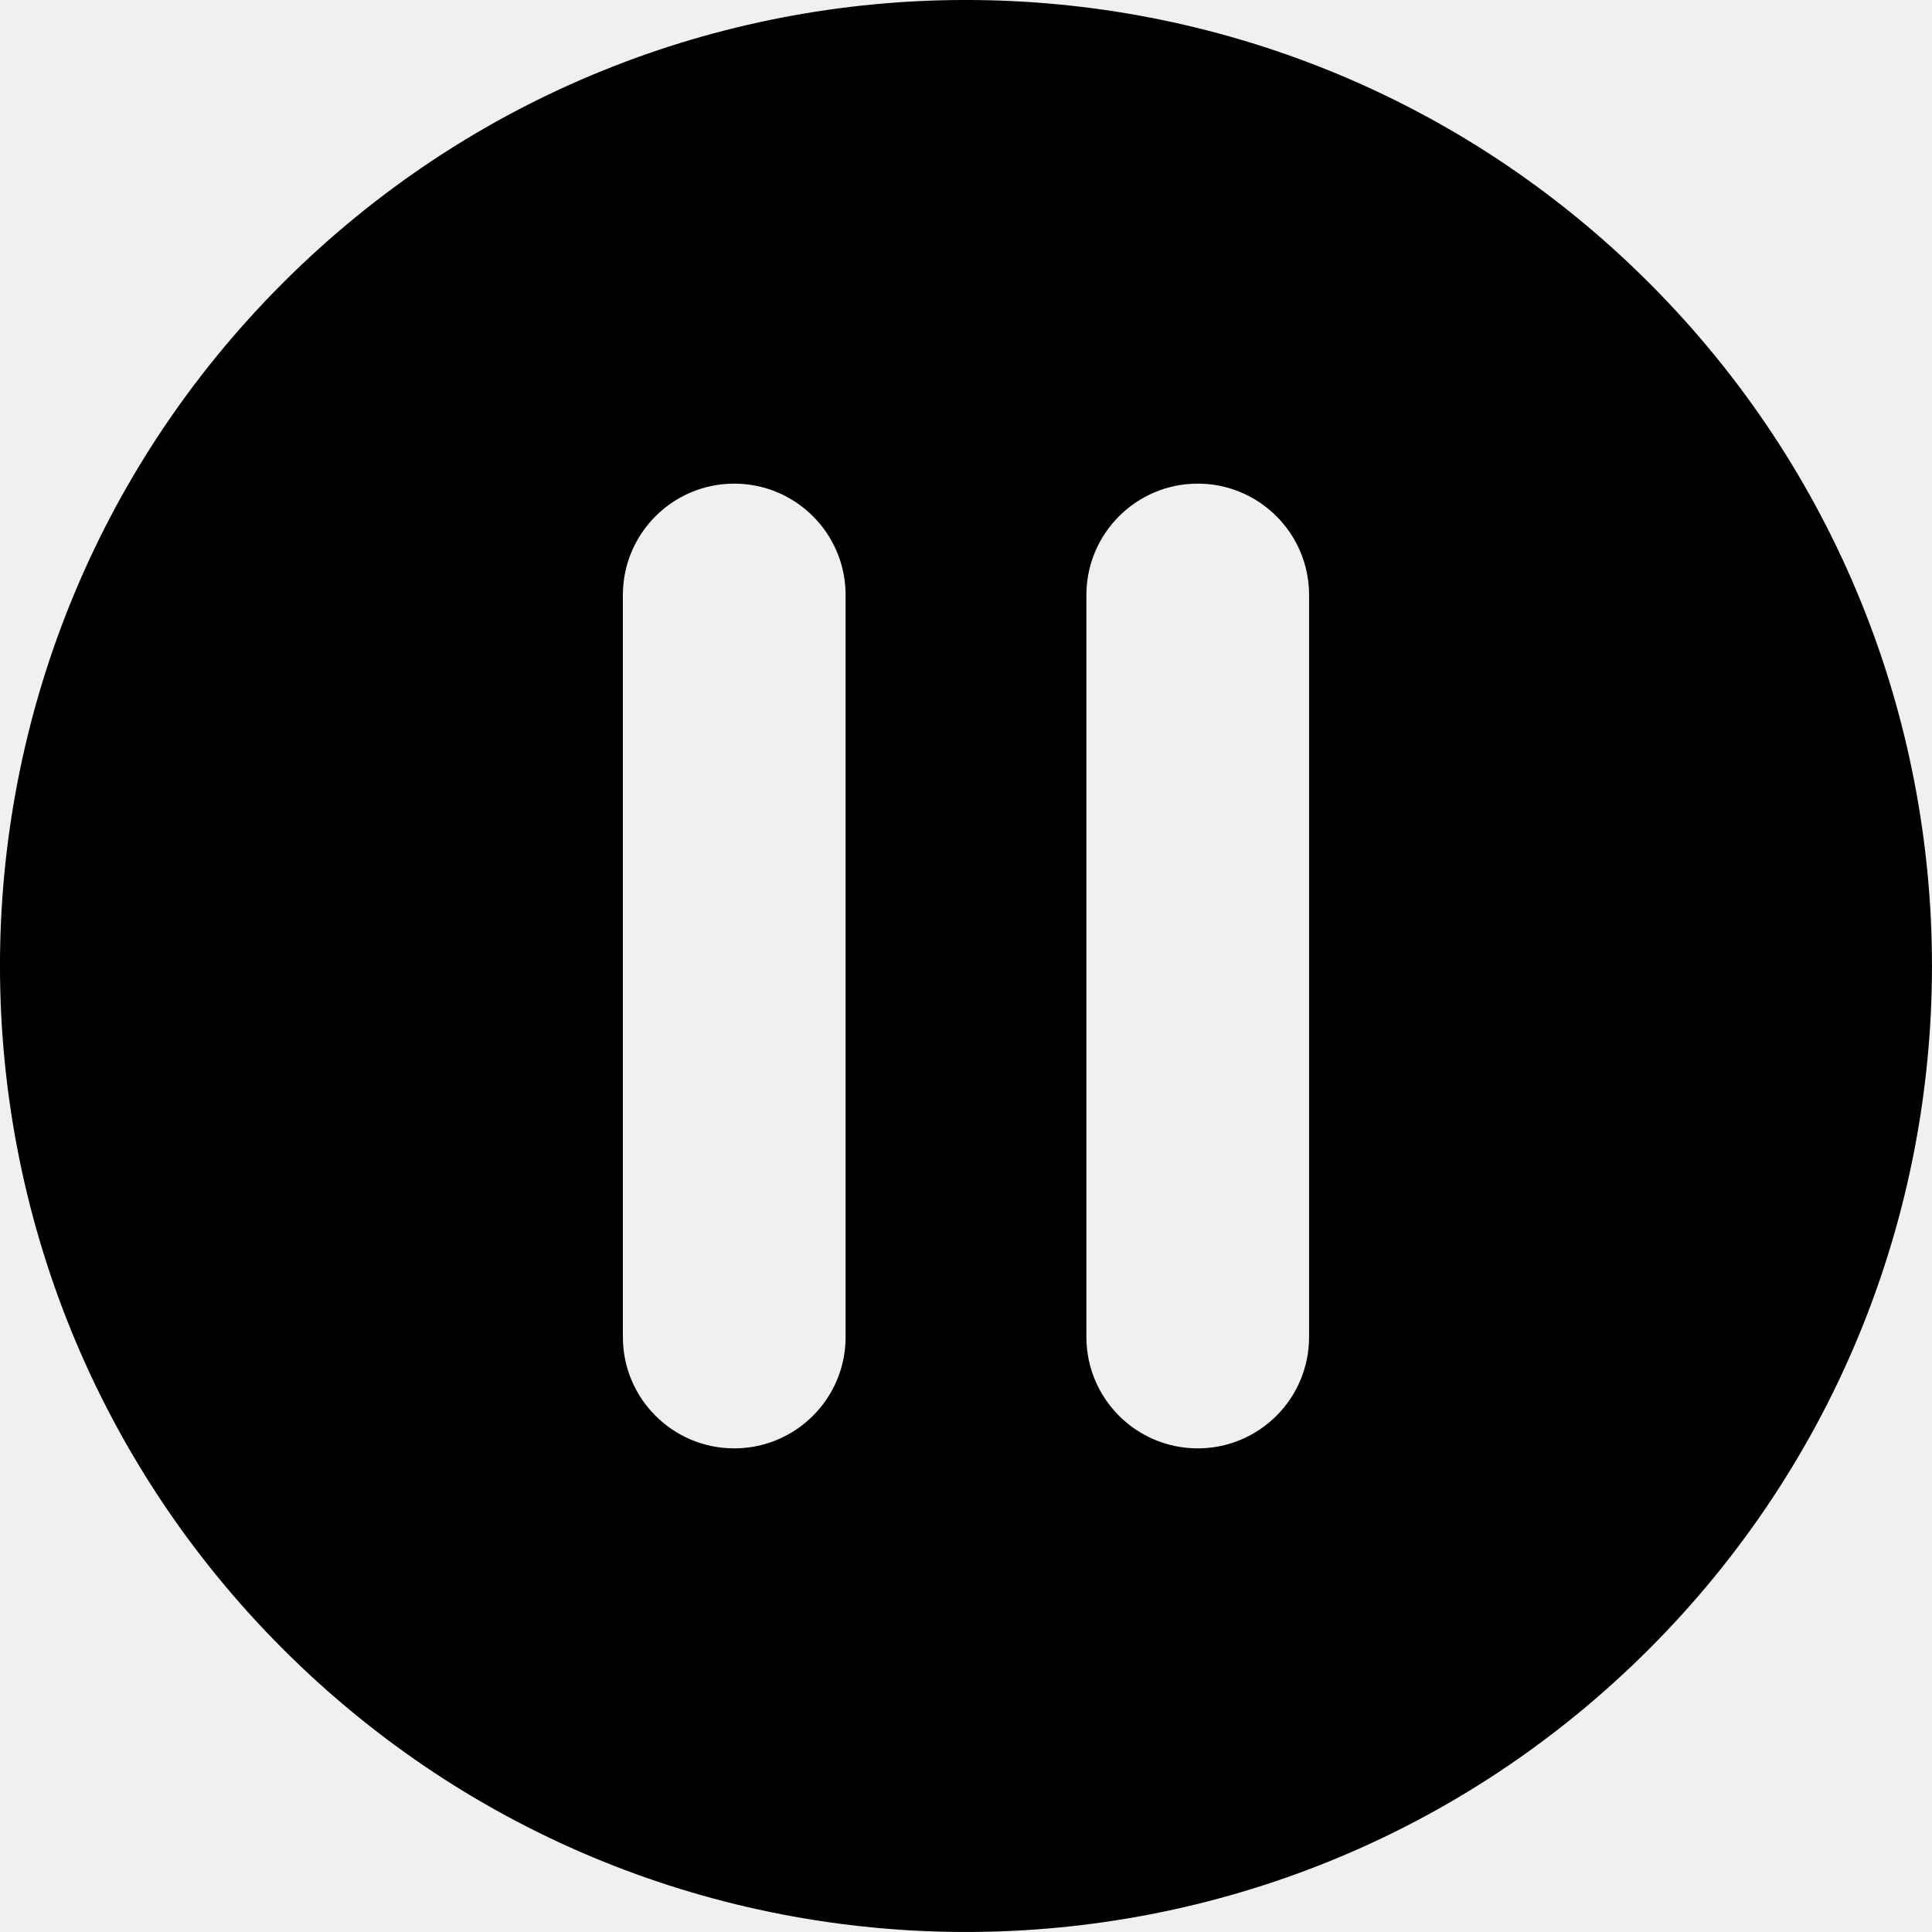
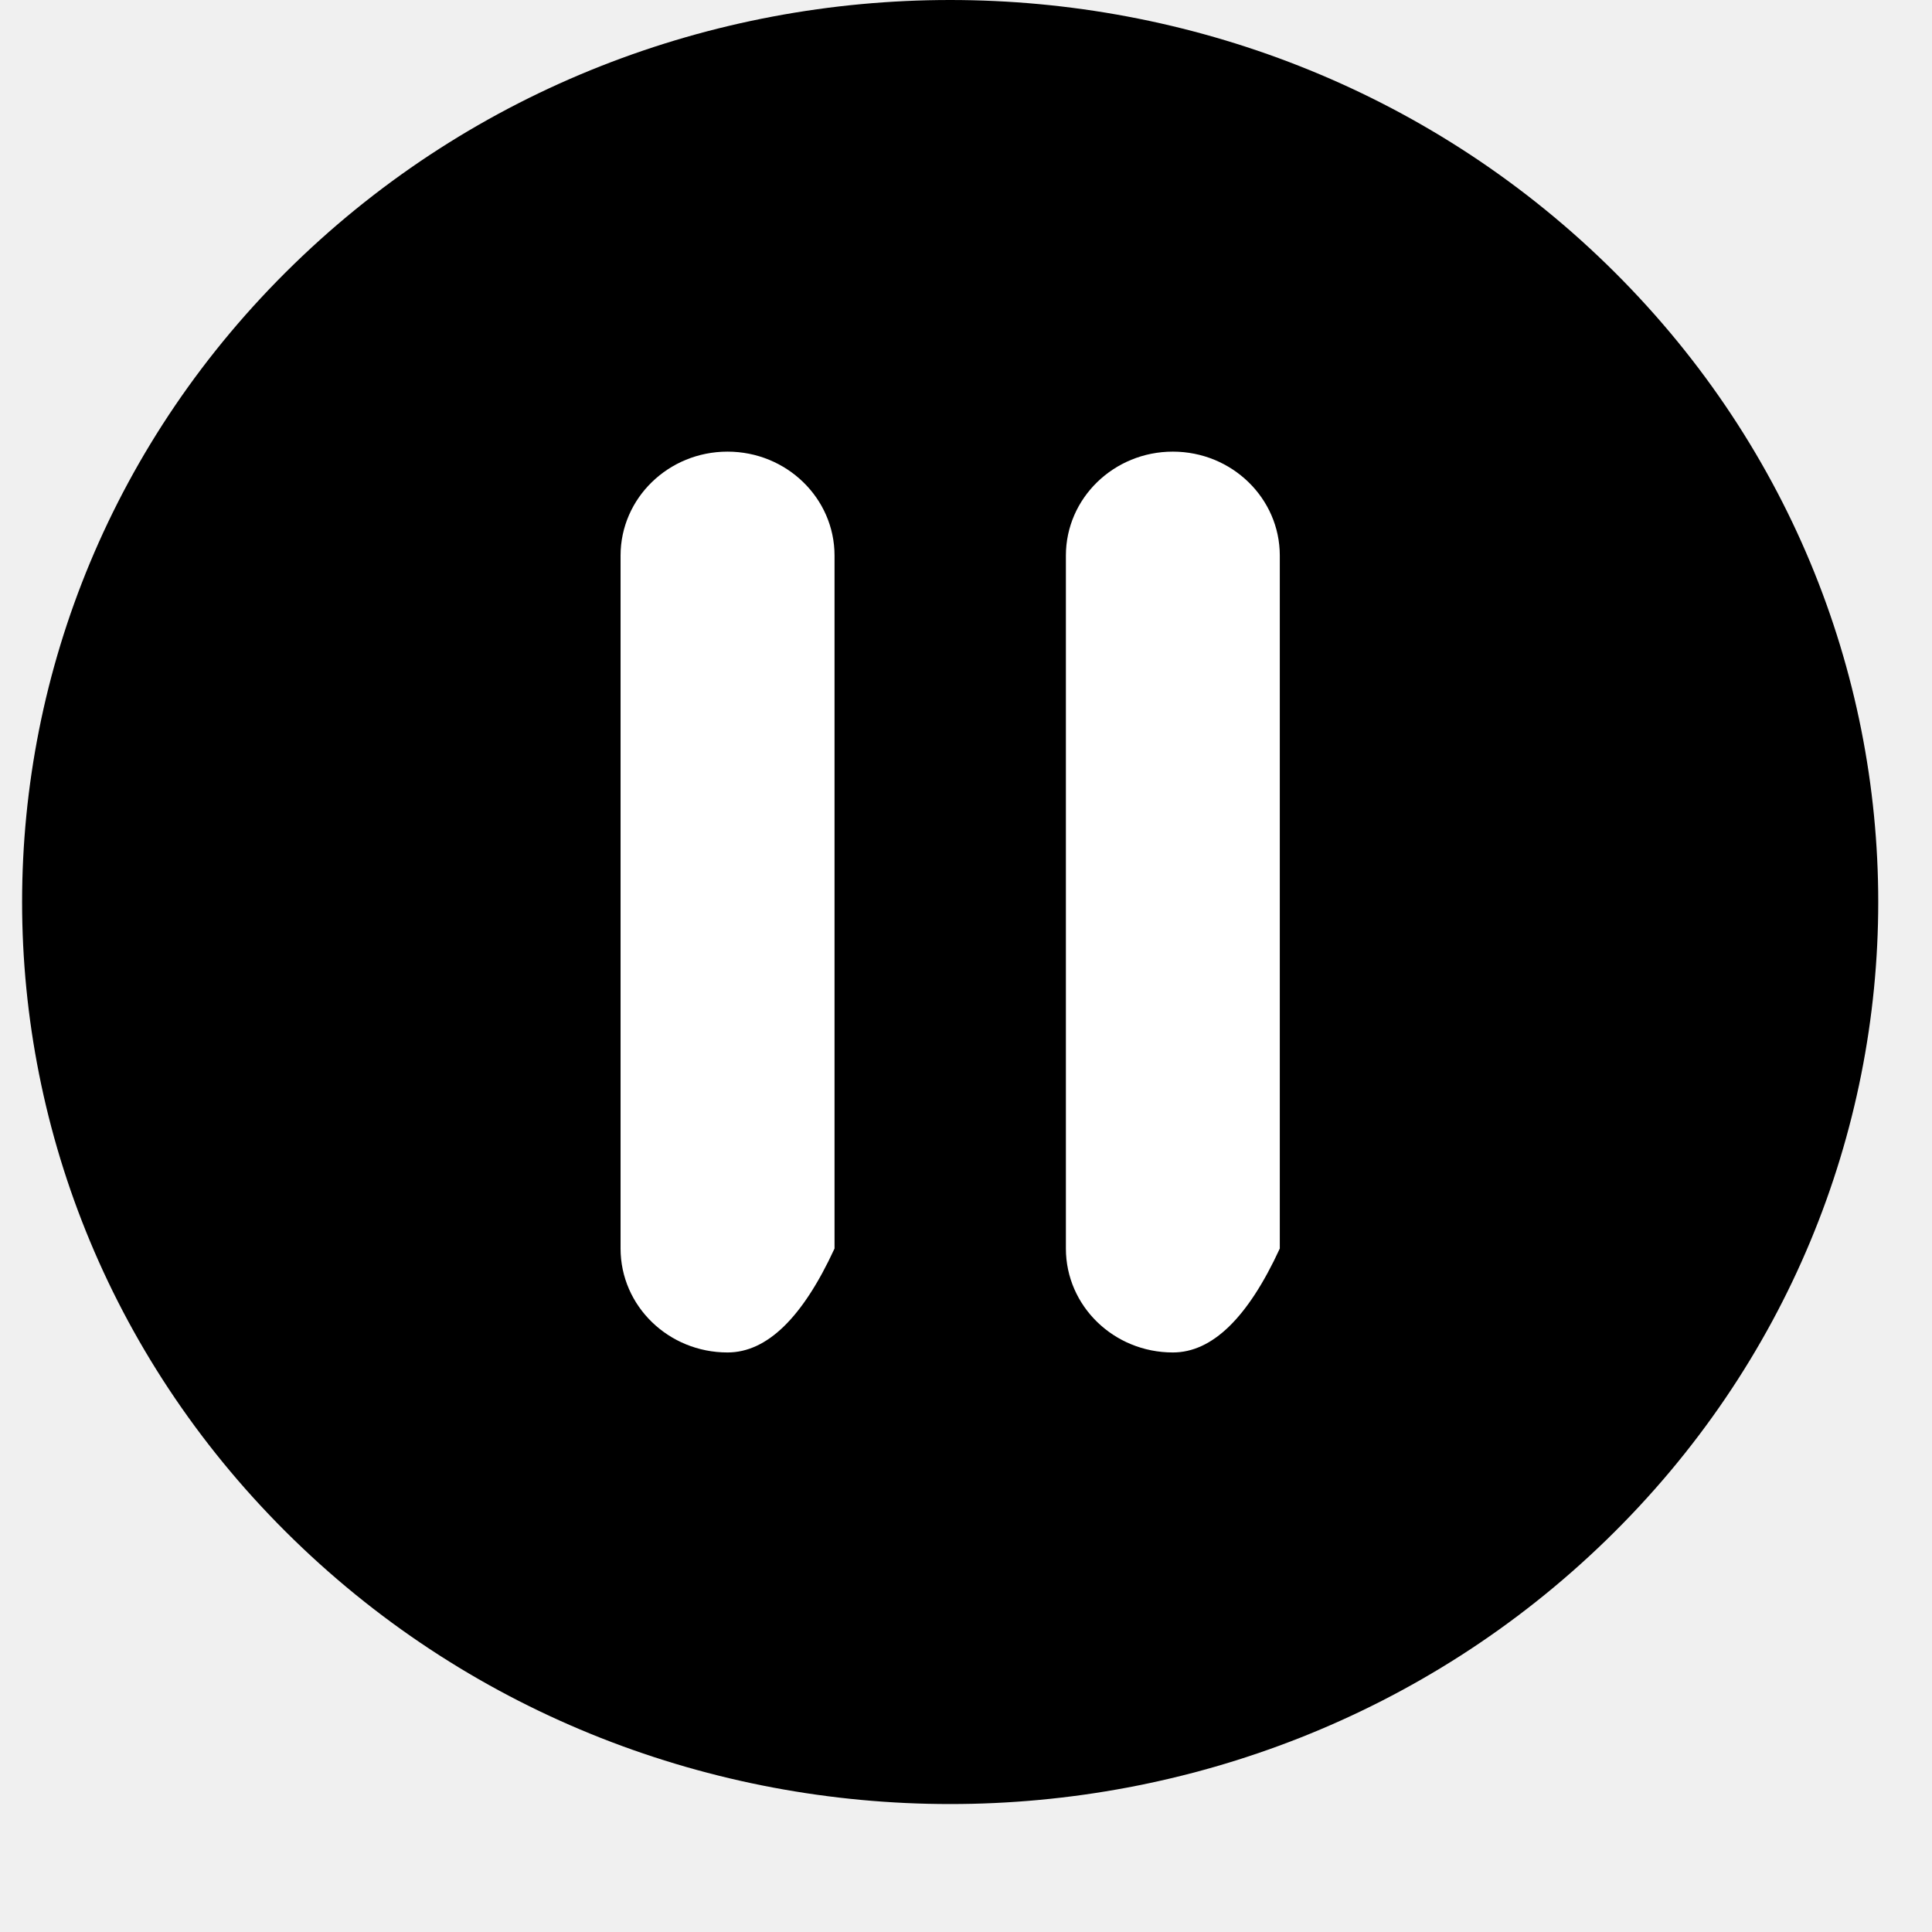
- <svg xmlns="http://www.w3.org/2000/svg" version="1.1" id="Capa_1" x="0px" y="0px" width="50" height="50" viewBox="0 0 45.812 45.812" style="enable-background:new 0 0 45.812 45.812;" xml:space="preserve">
+ <svg xmlns="http://www.w3.org/2000/svg" xmlns:xlink="http://www.w3.org/1999/xlink" version="1.1" preserveAspectRatio="xMidYMid meet" viewBox="0 0 640 640" width="50" height="50">
+   <defs>
+     <path d="M506.9 293.95C506.9 403.34 424.49 492.16 322.98 492.16C221.46 492.16 139.05 403.34 139.05 293.95C139.05 184.55 221.46 95.73 322.98 95.73C424.49 95.73 506.9 184.55 506.9 293.95Z" id="b3fiIKEnQK" />
+     <path d="M97.38 87.51C-22.7 204.19 -22.7 393.38 97.38 510.09C217.42 626.79 412.1 626.79 532.17 510.09C652.2 393.39 652.2 204.2 532.17 87.51C412.1 -29.15 217.45 -29.19 97.38 87.51ZM241 448.02C221.43 448.02 205.57 432.62 205.57 413.59C205.57 390.63 205.57 207 205.57 184.04C205.57 165.04 221.43 149.61 241 149.61C260.57 149.61 276.45 165.04 276.45 184.04C276.45 199.35 276.45 275.86 276.45 413.59C265.86 436.54 254.05 448.02 241 448.02ZM388.52 448.02C368.96 448.02 353.09 432.62 353.09 413.59C353.09 390.63 353.09 207 353.09 184.04C353.09 165.04 368.96 149.61 388.52 149.61C408.07 149.61 423.95 165.04 423.95 184.04C423.95 199.35 423.95 275.86 423.95 413.59C413.37 436.54 401.56 448.02 388.52 448.02Z" id="g3fB9TCSAh" />
+   </defs>
  <g>
    <g>
      <g>
-         <path d="M39.104,6.708c-8.946-8.943-23.449-8.946-32.395,0c-8.946,8.944-8.946,23.447,0,32.394     c8.944,8.946,23.449,8.946,32.395,0C48.047,30.156,48.047,15.653,39.104,6.708z M20.051,31.704c0,1.459-1.183,2.64-2.641,2.64     s-2.64-1.181-2.64-2.64V14.108c0-1.457,1.182-2.64,2.64-2.64s2.641,1.183,2.641,2.64V31.704z M31.041,31.704     c0,1.459-1.183,2.64-2.64,2.64s-2.64-1.181-2.64-2.64V14.108c0-1.457,1.183-2.64,2.64-2.64s2.64,1.183,2.64,2.64V31.704z" />
+         <use xlink:href="#b3fiIKEnQK" opacity="1" fill="#ffffff" fill-opacity="1" />
+       </g>
+       <g>
+         <use xlink:href="#g3fB9TCSAh" opacity="1" fill="#000000" fill-opacity="1" />
+         <g>
+           <use xlink:href="#g3fB9TCSAh" opacity="1" fill-opacity="0" stroke="#000000" stroke-width="1" stroke-opacity="0" />
+         </g>
      </g>
    </g>
  </g>
-   <g>
- </g>
-   <g>
- </g>
-   <g>
- </g>
-   <g>
- </g>
-   <g>
- </g>
-   <g>
- </g>
-   <g>
- </g>
-   <g>
- </g>
-   <g>
- </g>
-   <g>
- </g>
-   <g>
- </g>
-   <g>
- </g>
-   <g>
- </g>
-   <g>
- </g>
-   <g>
- </g>
</svg>
